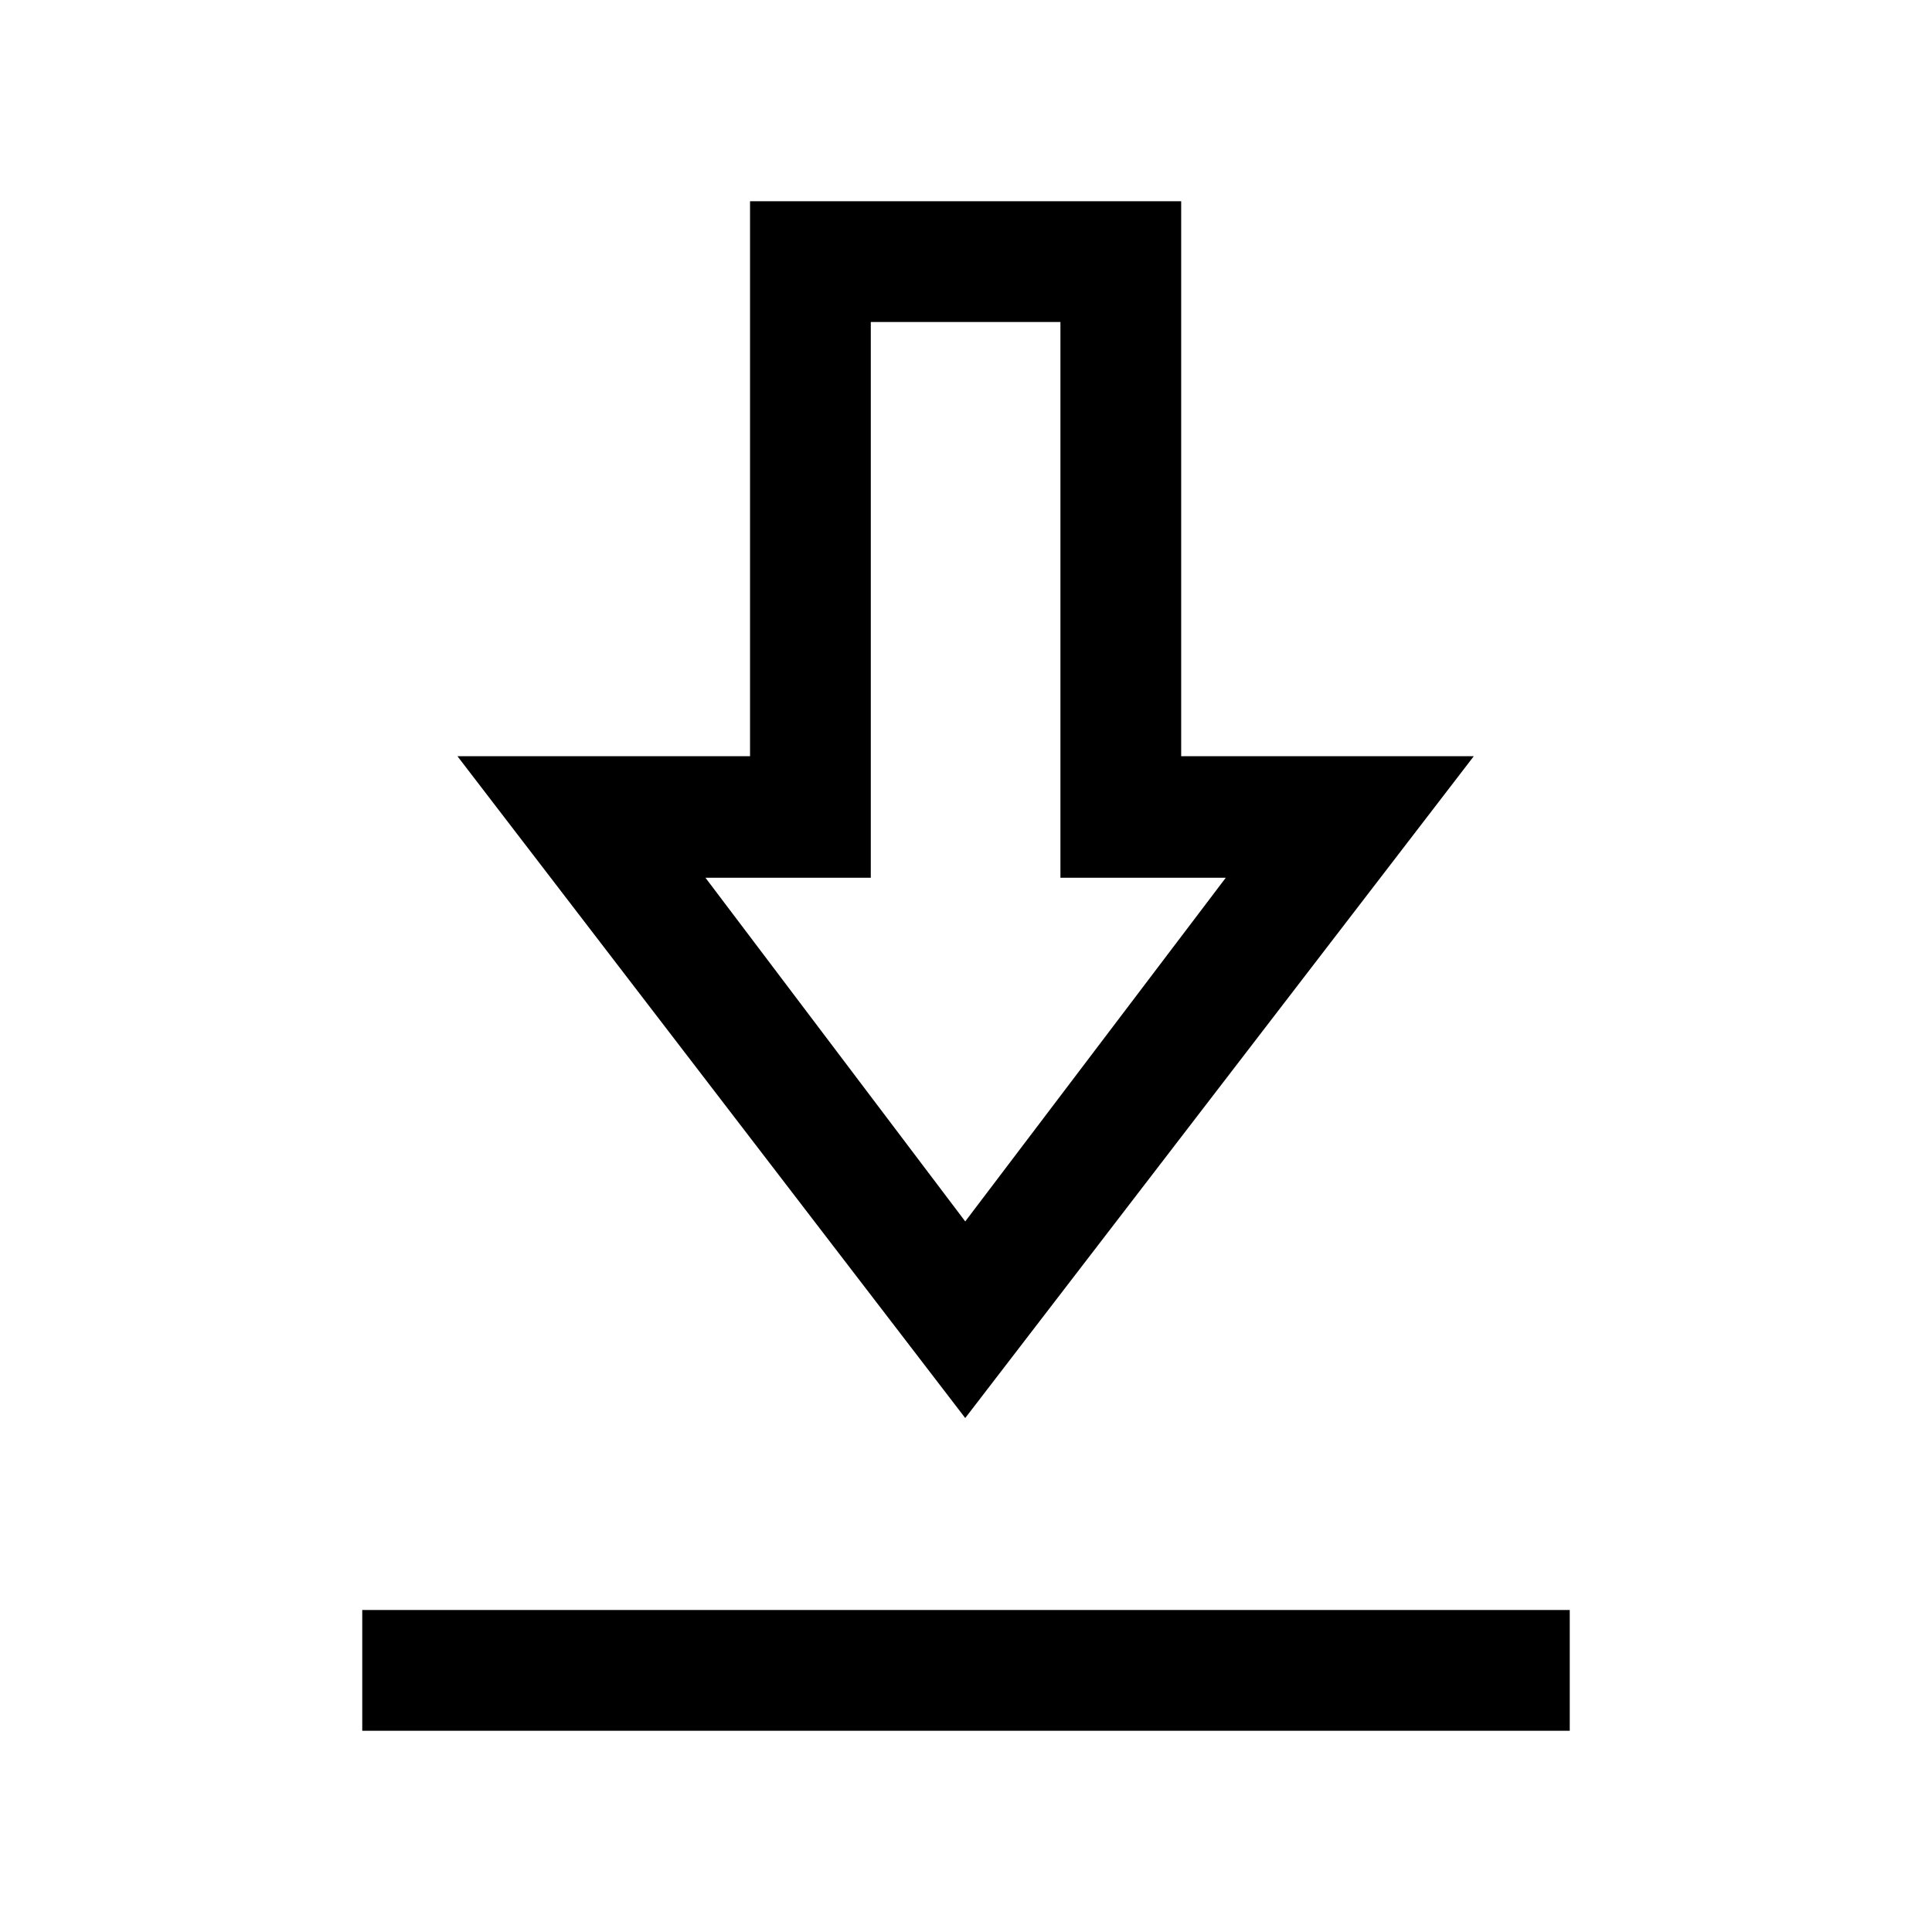
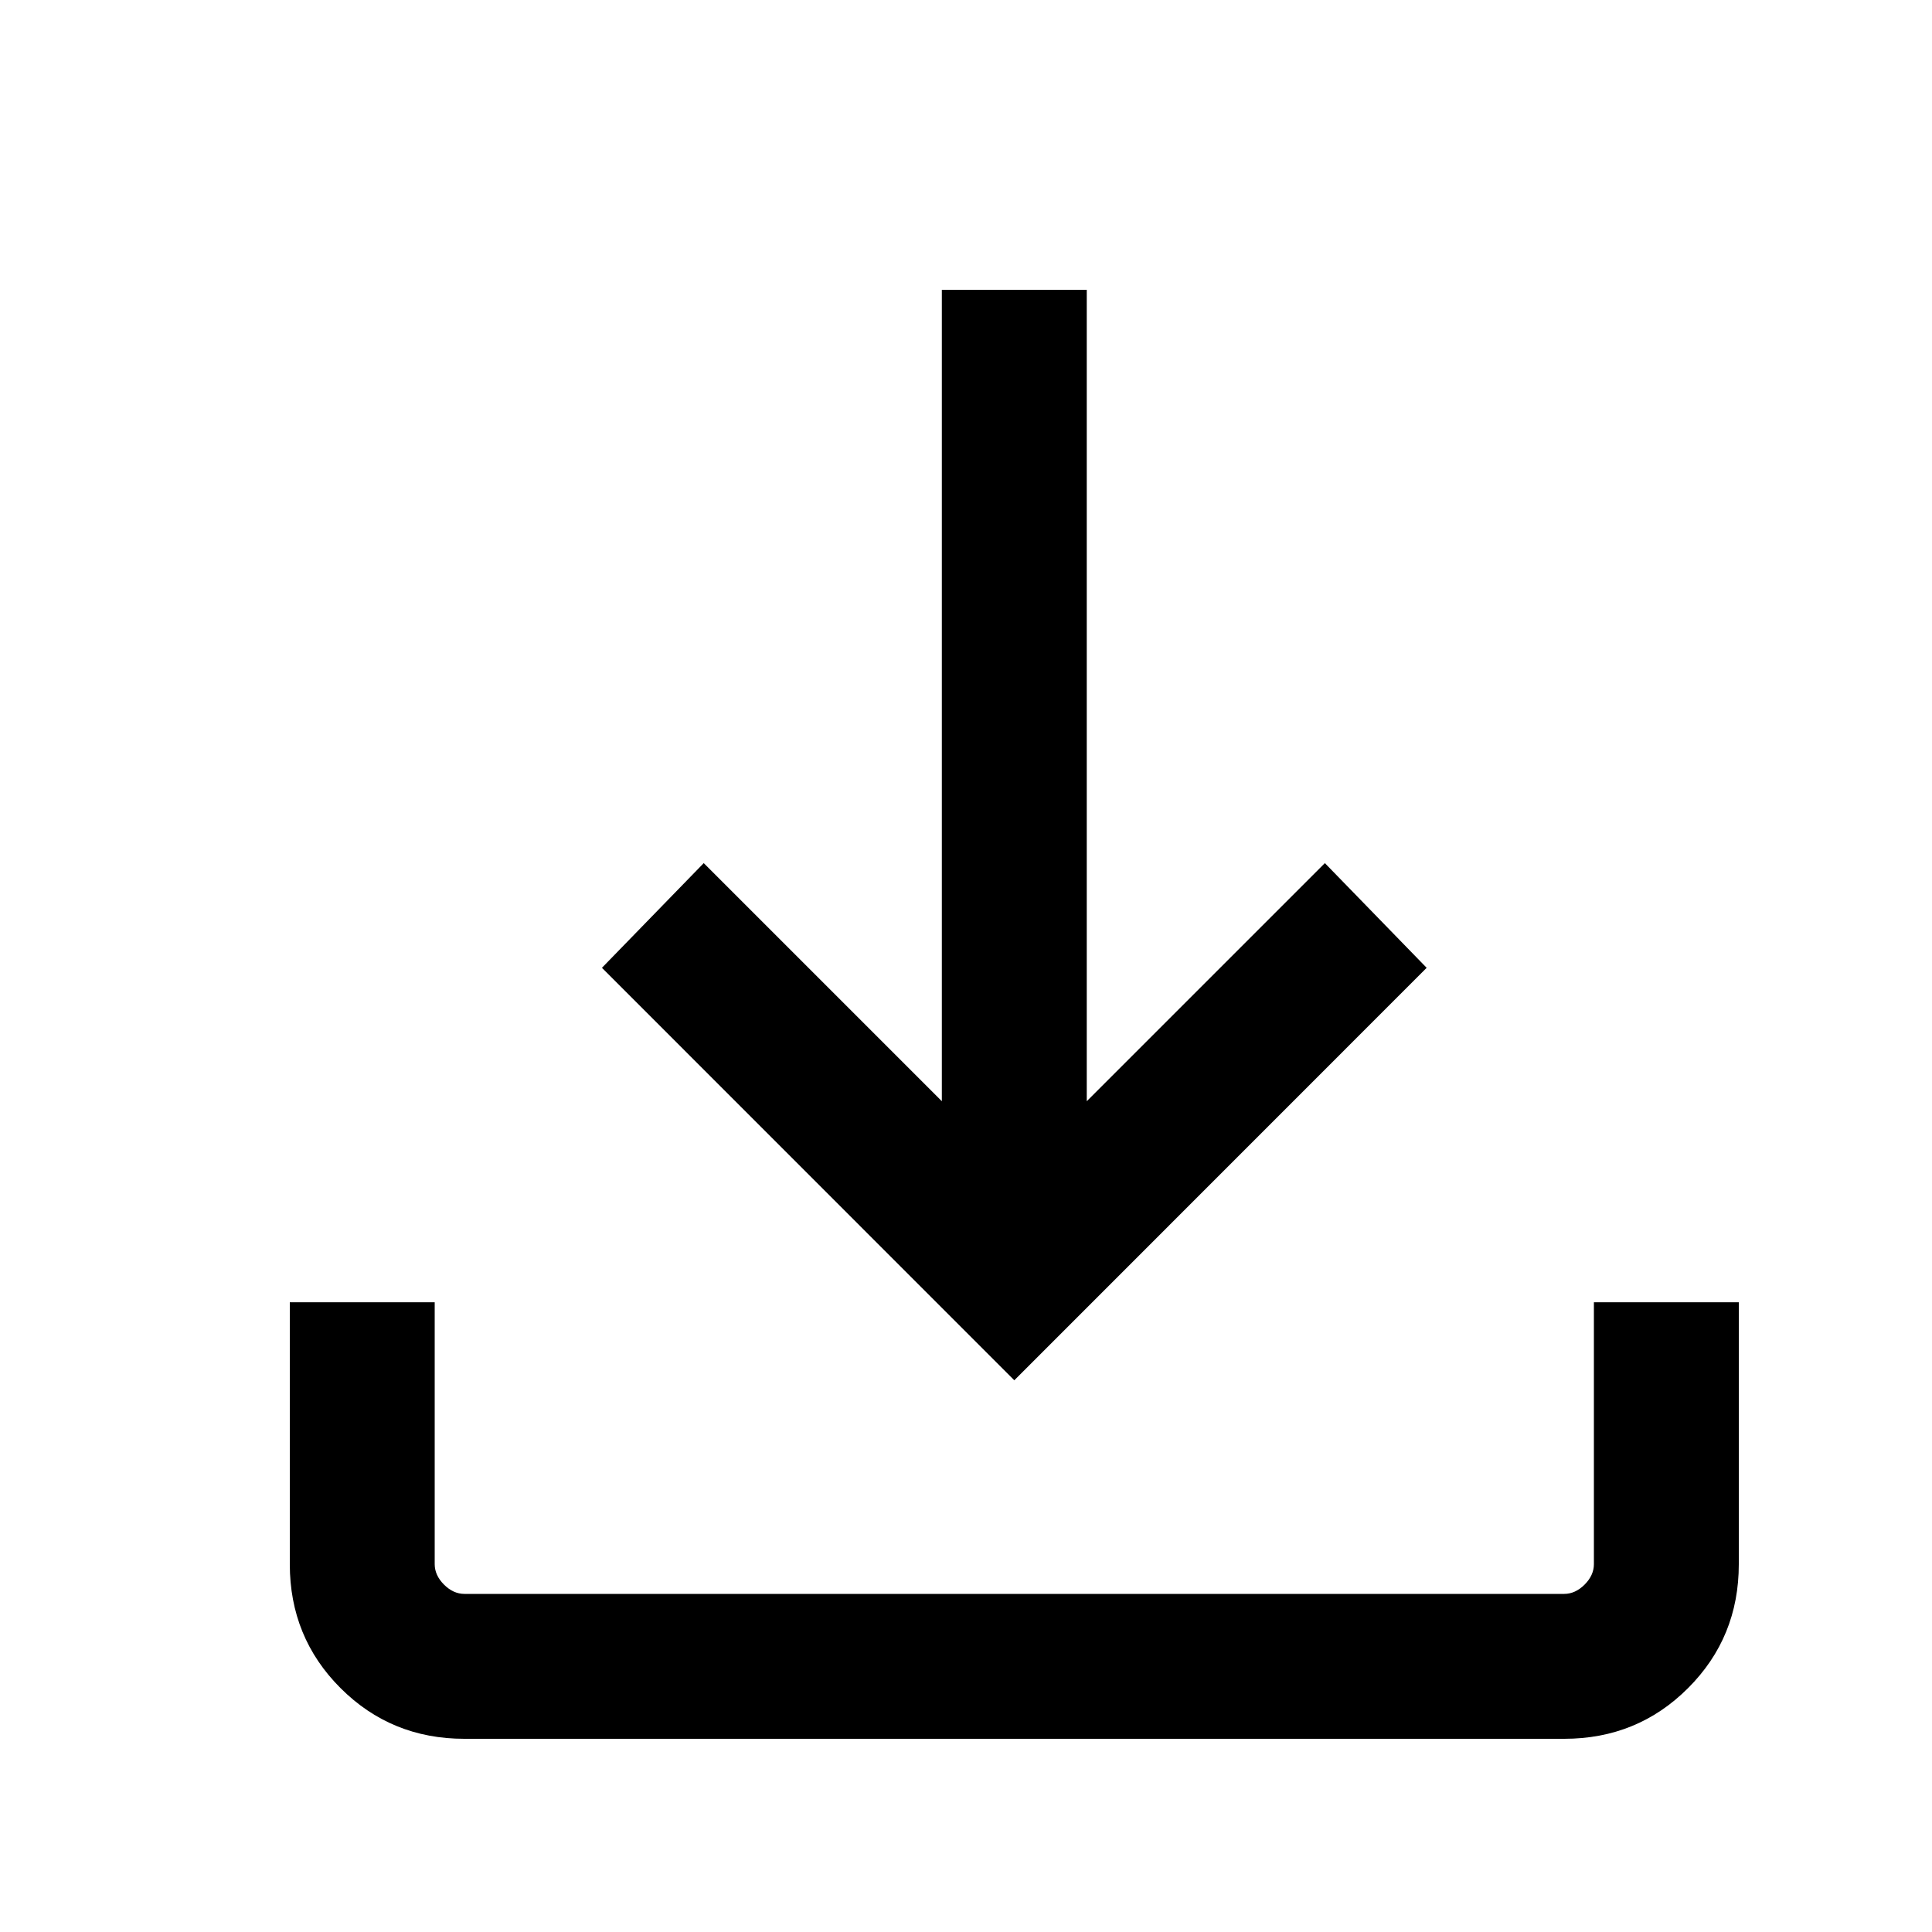
- <svg xmlns="http://www.w3.org/2000/svg" height="24px" viewBox="0 -960 960 960" width="24px" fill="currentColor">
-   <path d="M180-100v-60h600v60H180Zm299.62-155.39L227.31-584.23h145.38V-860h214.23v275.77h145.39L479.62-255.39Zm0-97.69 129.46-170.77h-82.16V-800h-94.23v276.15h-82.15l129.08 170.77Zm.38-170.77Z" />
+ <svg xmlns="http://www.w3.org/2000/svg" width="16" height="16" viewBox="0 0 16 16" fill="none">
+   <path d="M8.4 11.431L4.985 8.015L5.828 7.148L7.8 9.12V2.4H9V9.12L10.972 7.148L11.815 8.015L8.4 11.431ZM3.846 14.4C3.442 14.4 3.1 14.26 2.82 13.98C2.54 13.7 2.4 13.358 2.4 12.954V10.785H3.6V12.954C3.6 13.015 3.626 13.072 3.677 13.123C3.728 13.174 3.785 13.2 3.846 13.2H12.954C13.015 13.2 13.072 13.174 13.123 13.123C13.174 13.072 13.2 13.015 13.2 12.954V10.785H14.4V12.954C14.4 13.358 14.26 13.7 13.98 13.98C13.7 14.26 13.358 14.4 12.954 14.4H3.846Z" fill="currentColor" />
</svg>
